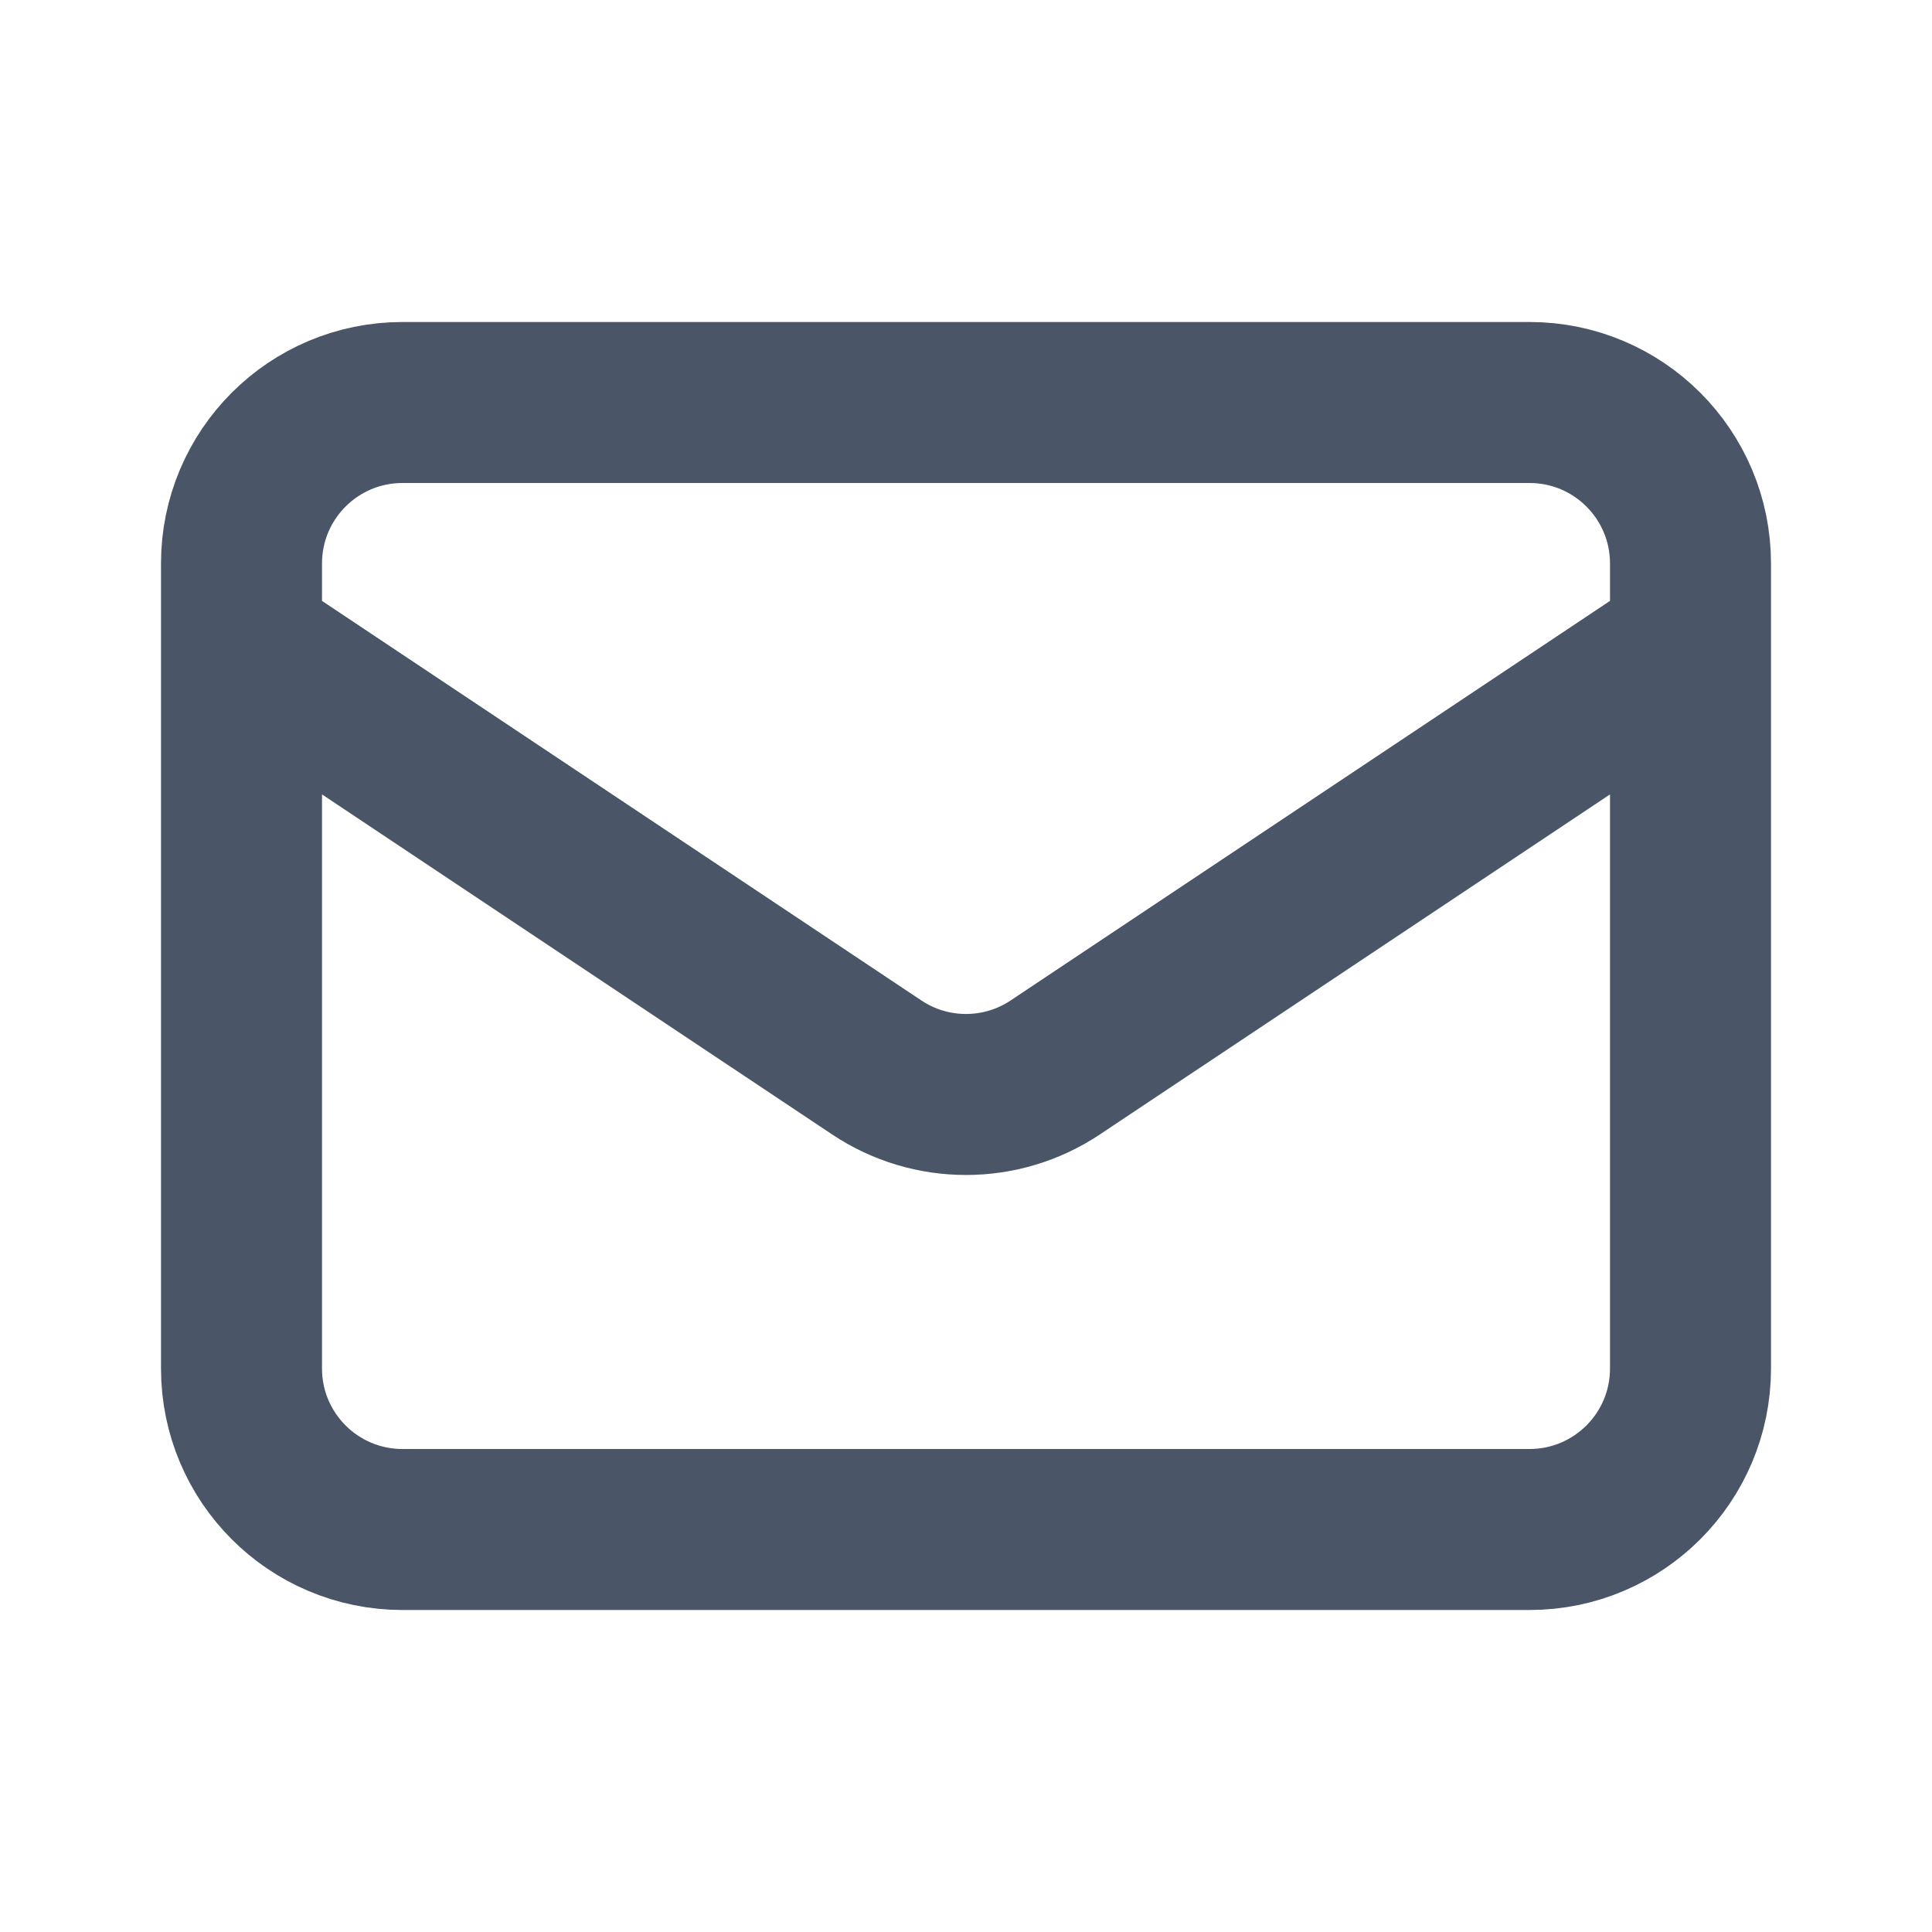
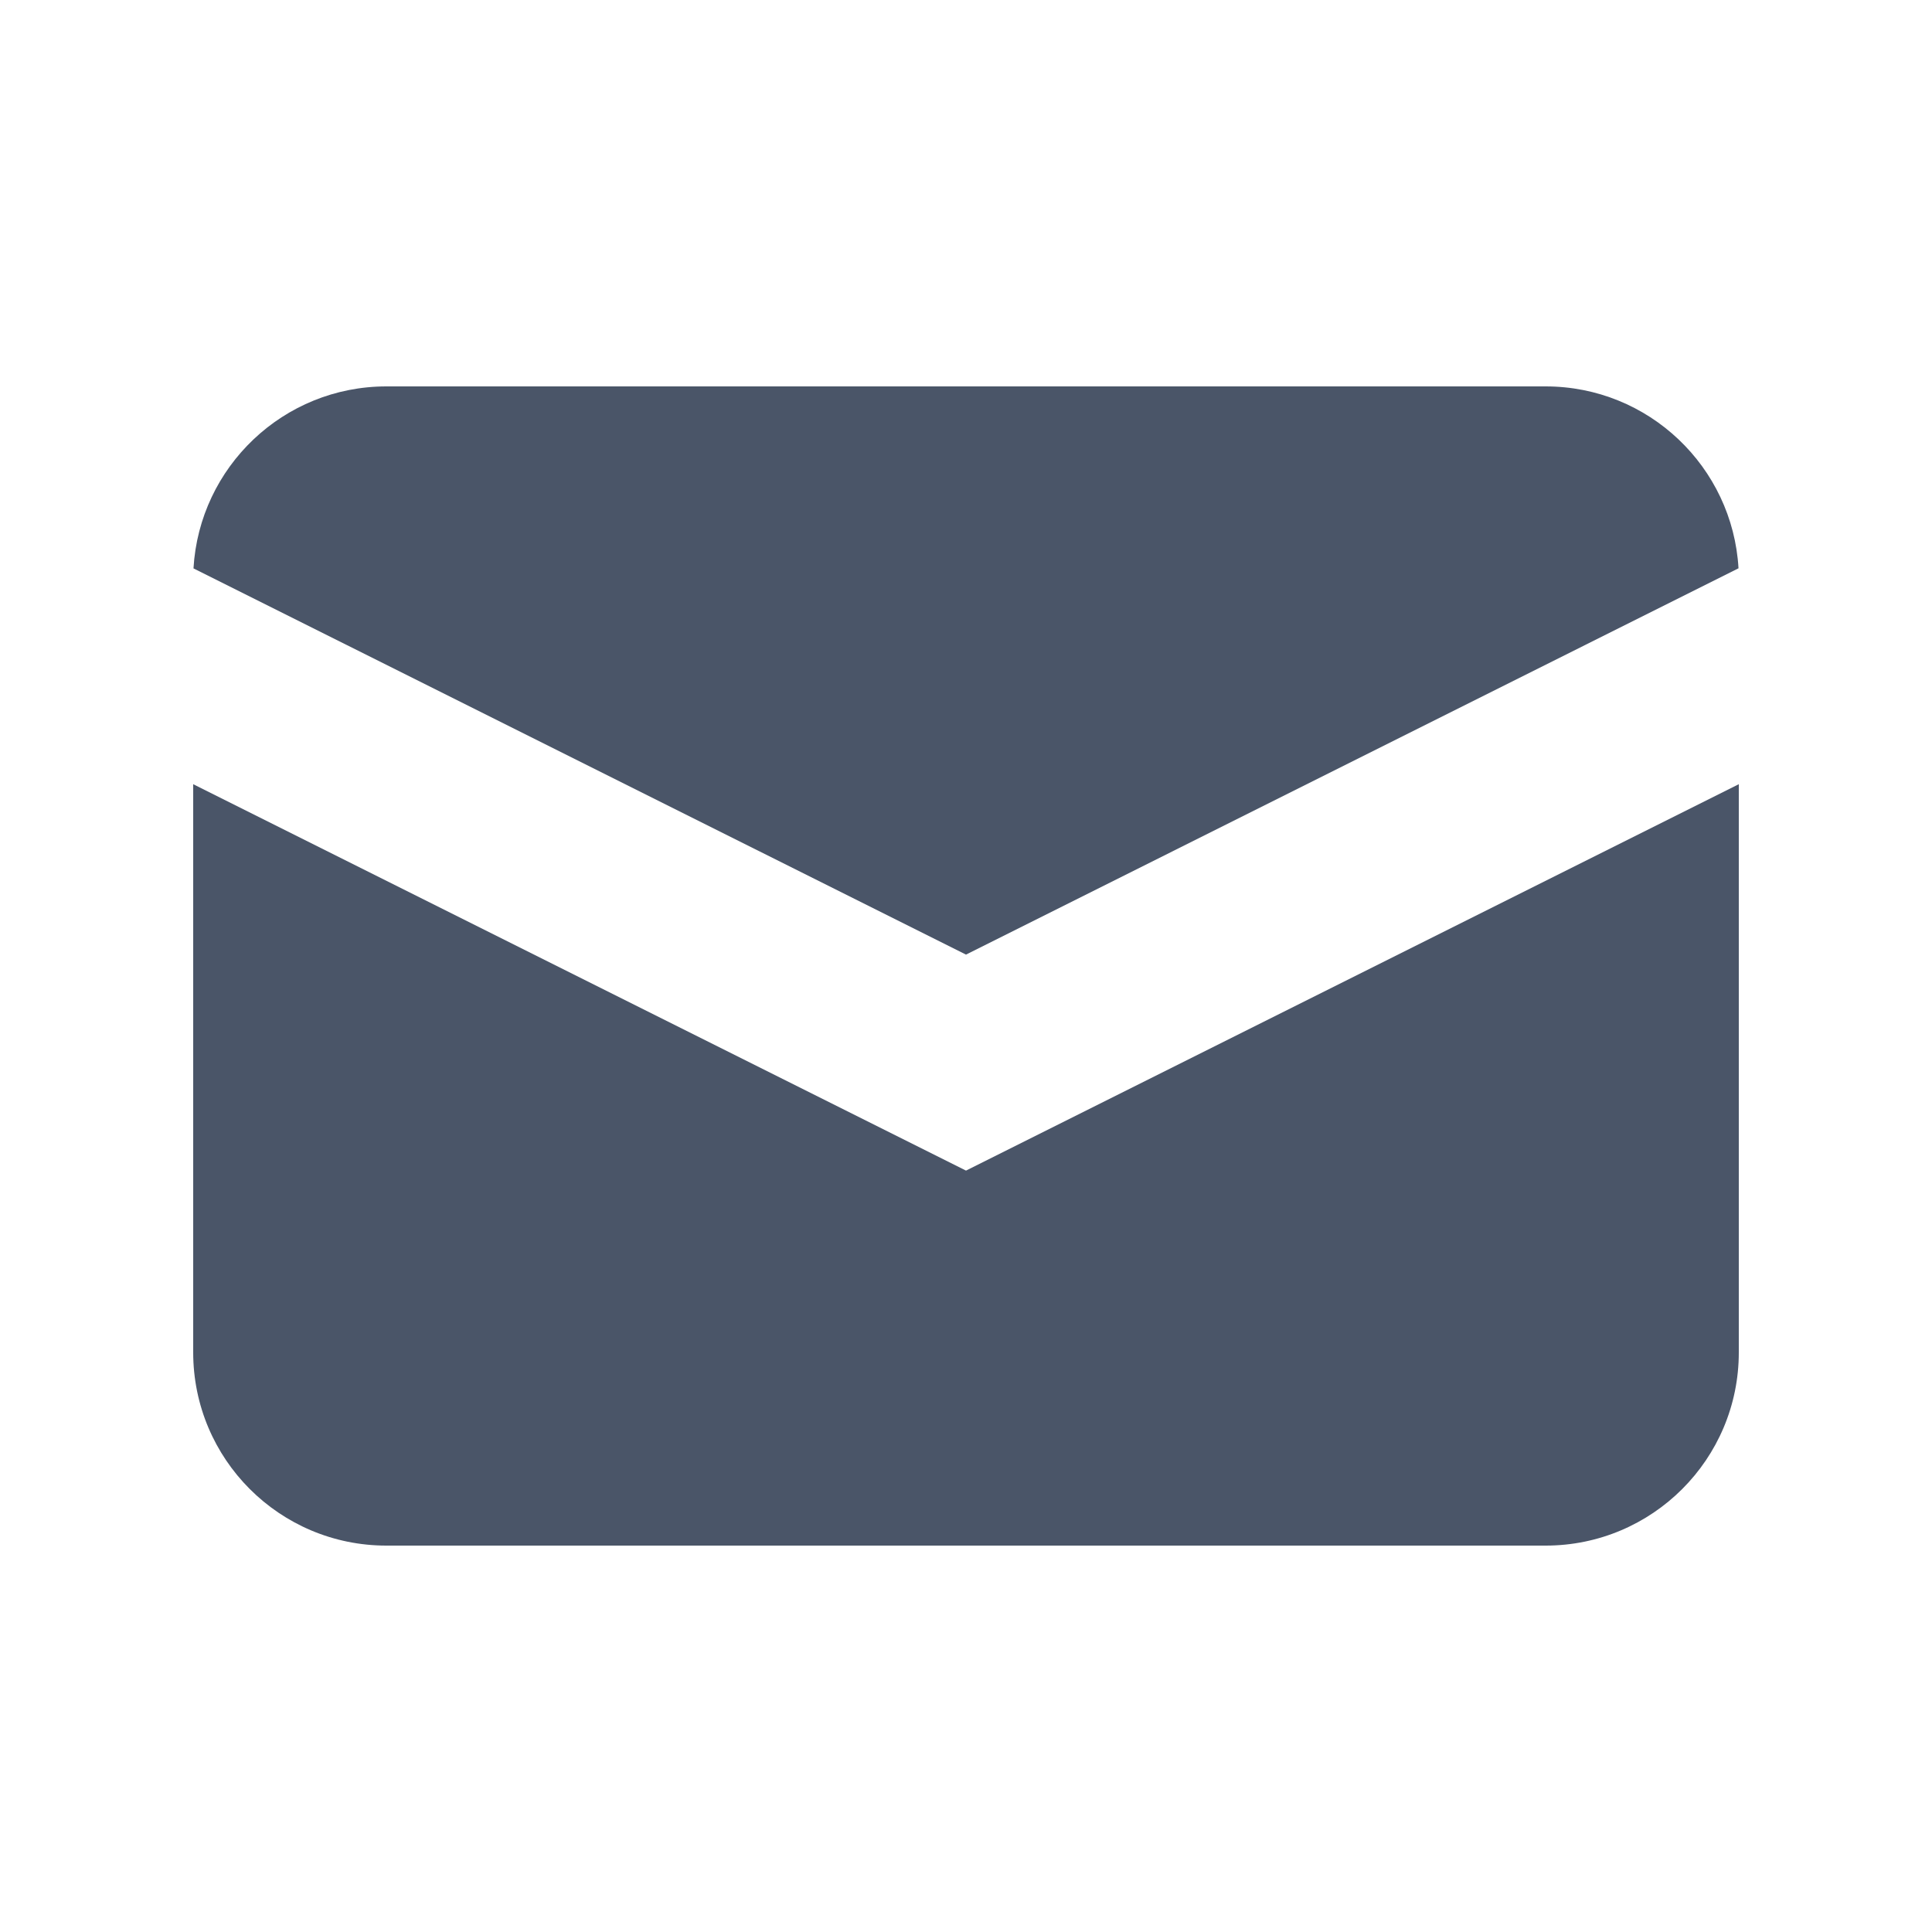
- <svg xmlns="http://www.w3.org/2000/svg" width="24" height="24" viewBox="0 0 24 24" fill="none">
-   <path d="M3 8L10.891 13.26C11.562 13.708 12.438 13.708 13.109 13.26L21 8M5 19H19C20.105 19 21 18.105 21 17V7C21 5.895 20.105 5 19 5H5C3.895 5 3 5.895 3 7V17C3 18.105 3.895 19 5 19Z" stroke="#4A5568" stroke-width="2" stroke-linecap="round" stroke-linejoin="round" />
+ <svg xmlns="http://www.w3.org/2000/svg" width="20" height="20" viewBox="0 0 20 20" fill="none">
+   <path d="M2.003 5.884L10 9.882L17.997 5.883C17.936 4.833 17.066 4 16 4H4C2.935 4 2.064 4.833 2.003 5.884Z" fill="#4A5568" />
+   <path d="M18 8.118L10 12.118L2 8.118V14C2 15.105 2.895 16 4 16H16C17.105 16 18 15.105 18 14V8.118Z" fill="#4A5568" />
</svg>
